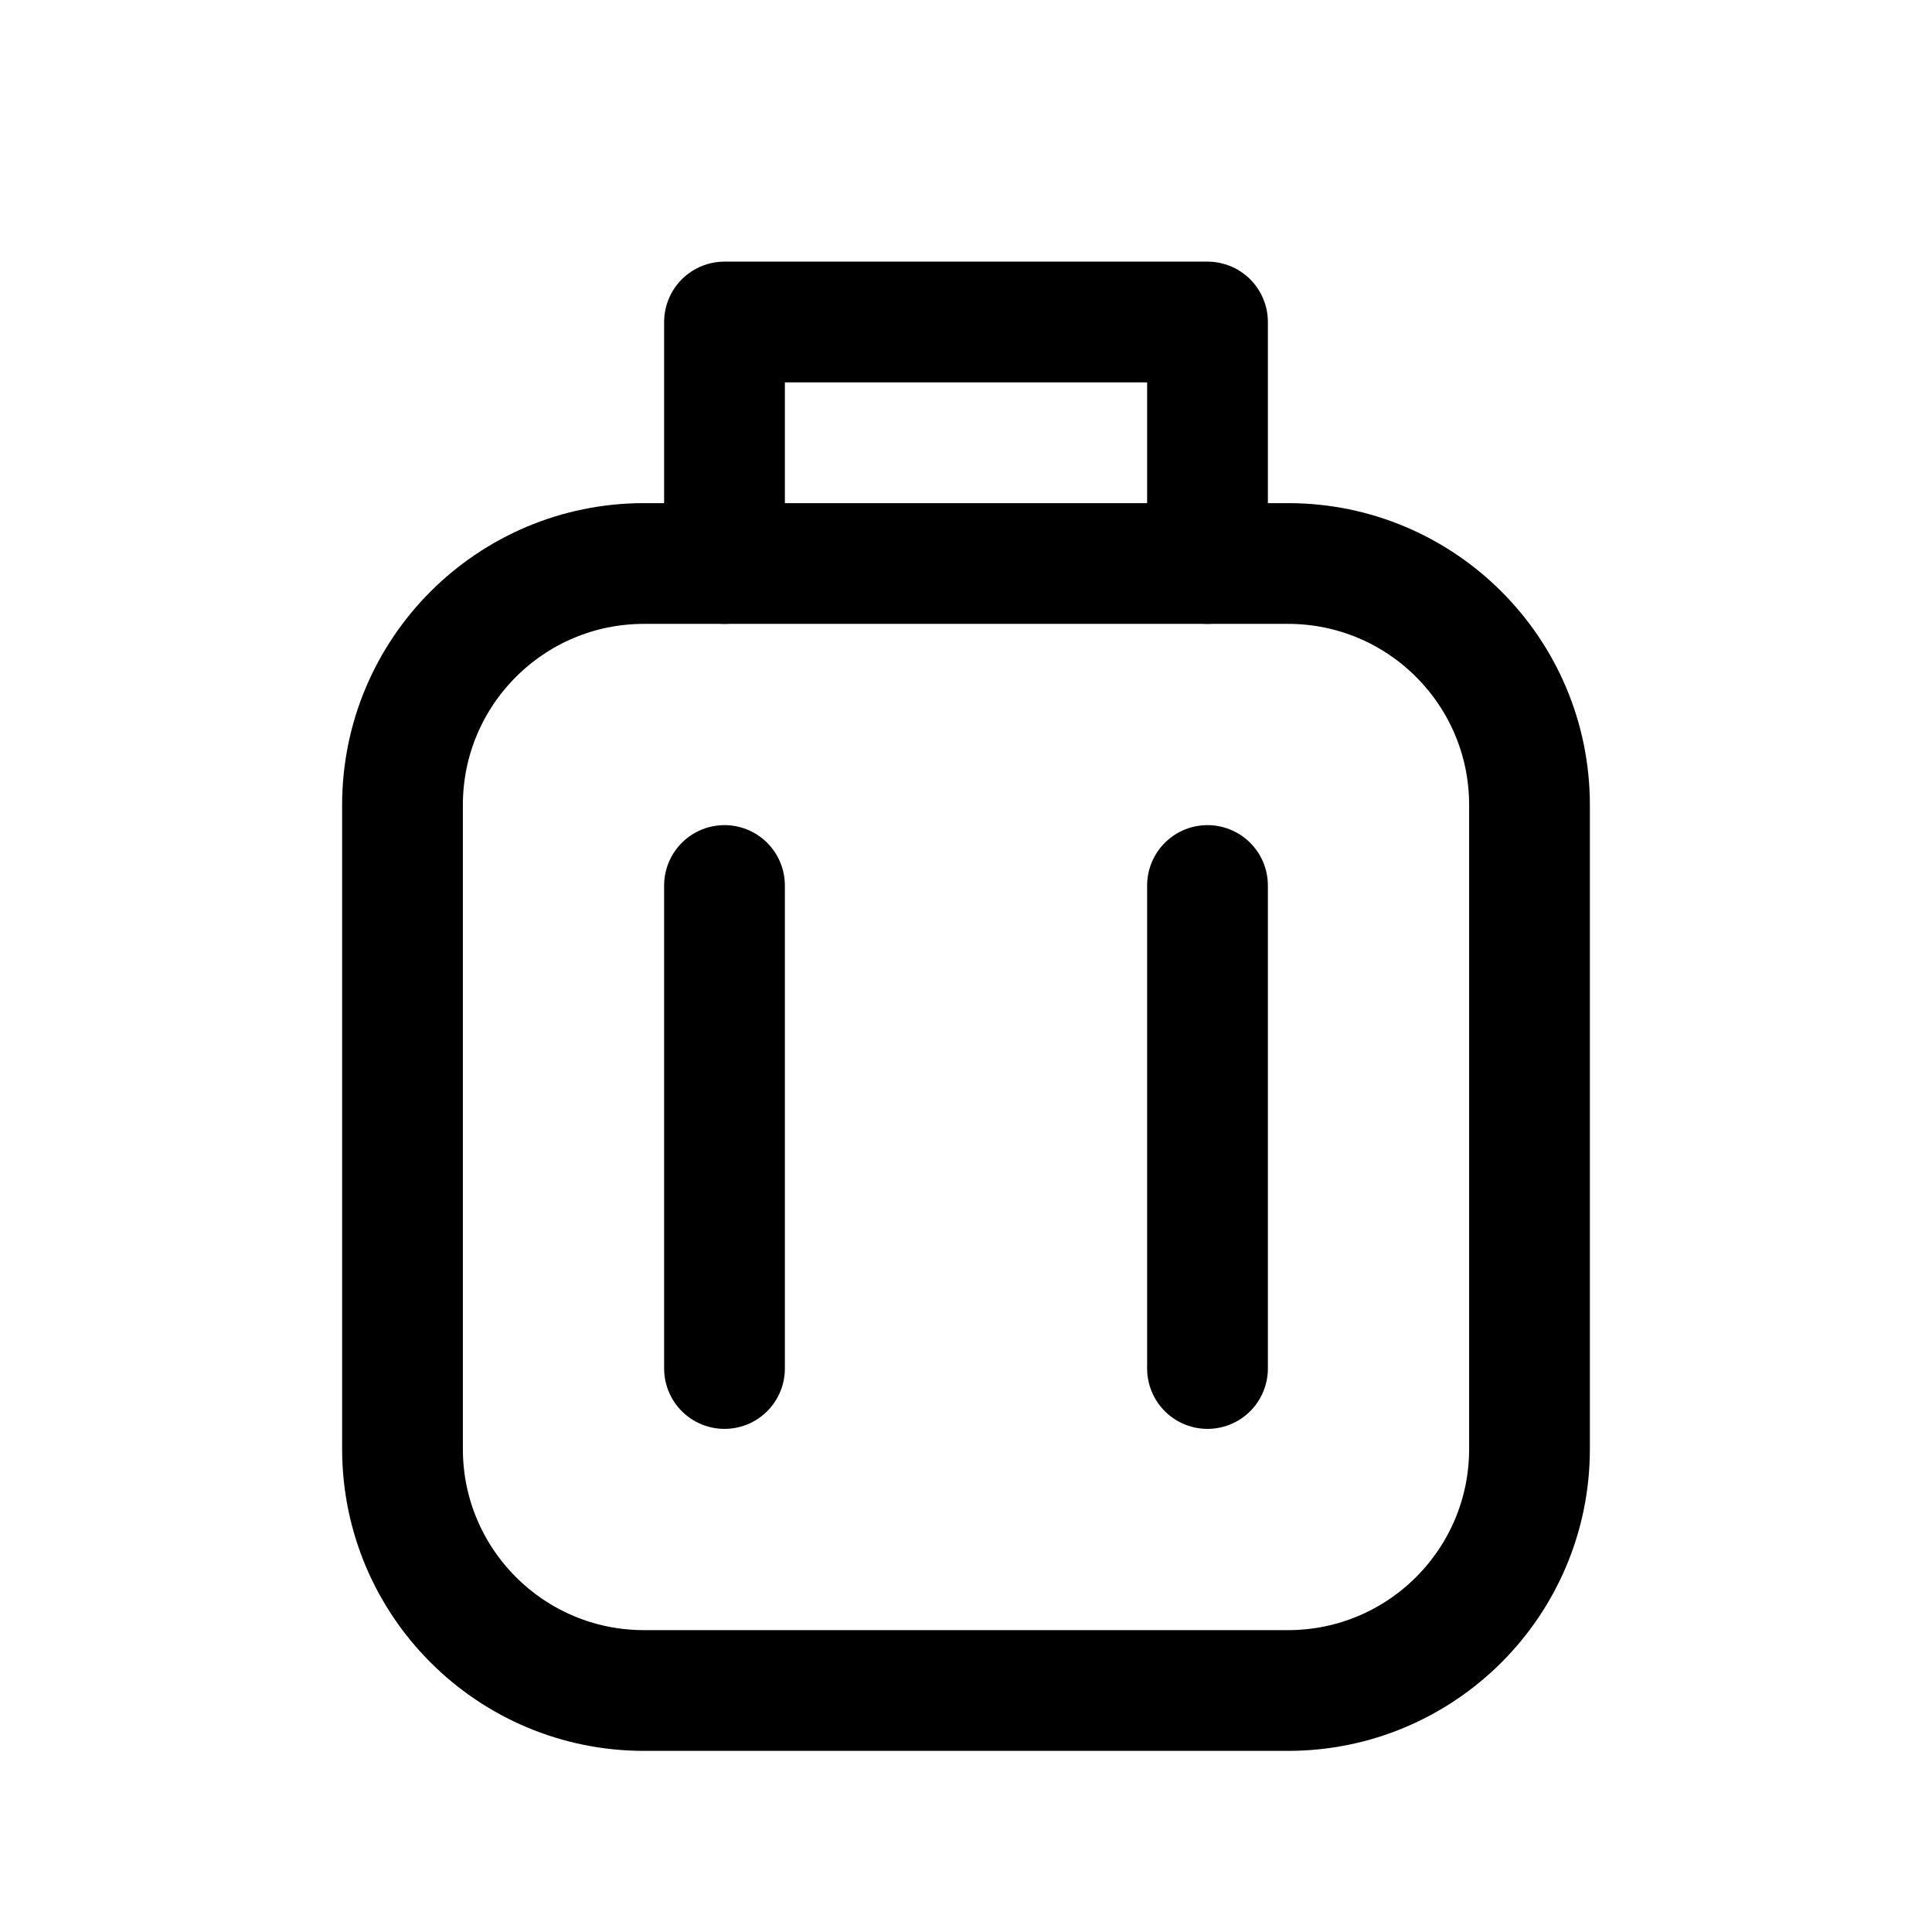
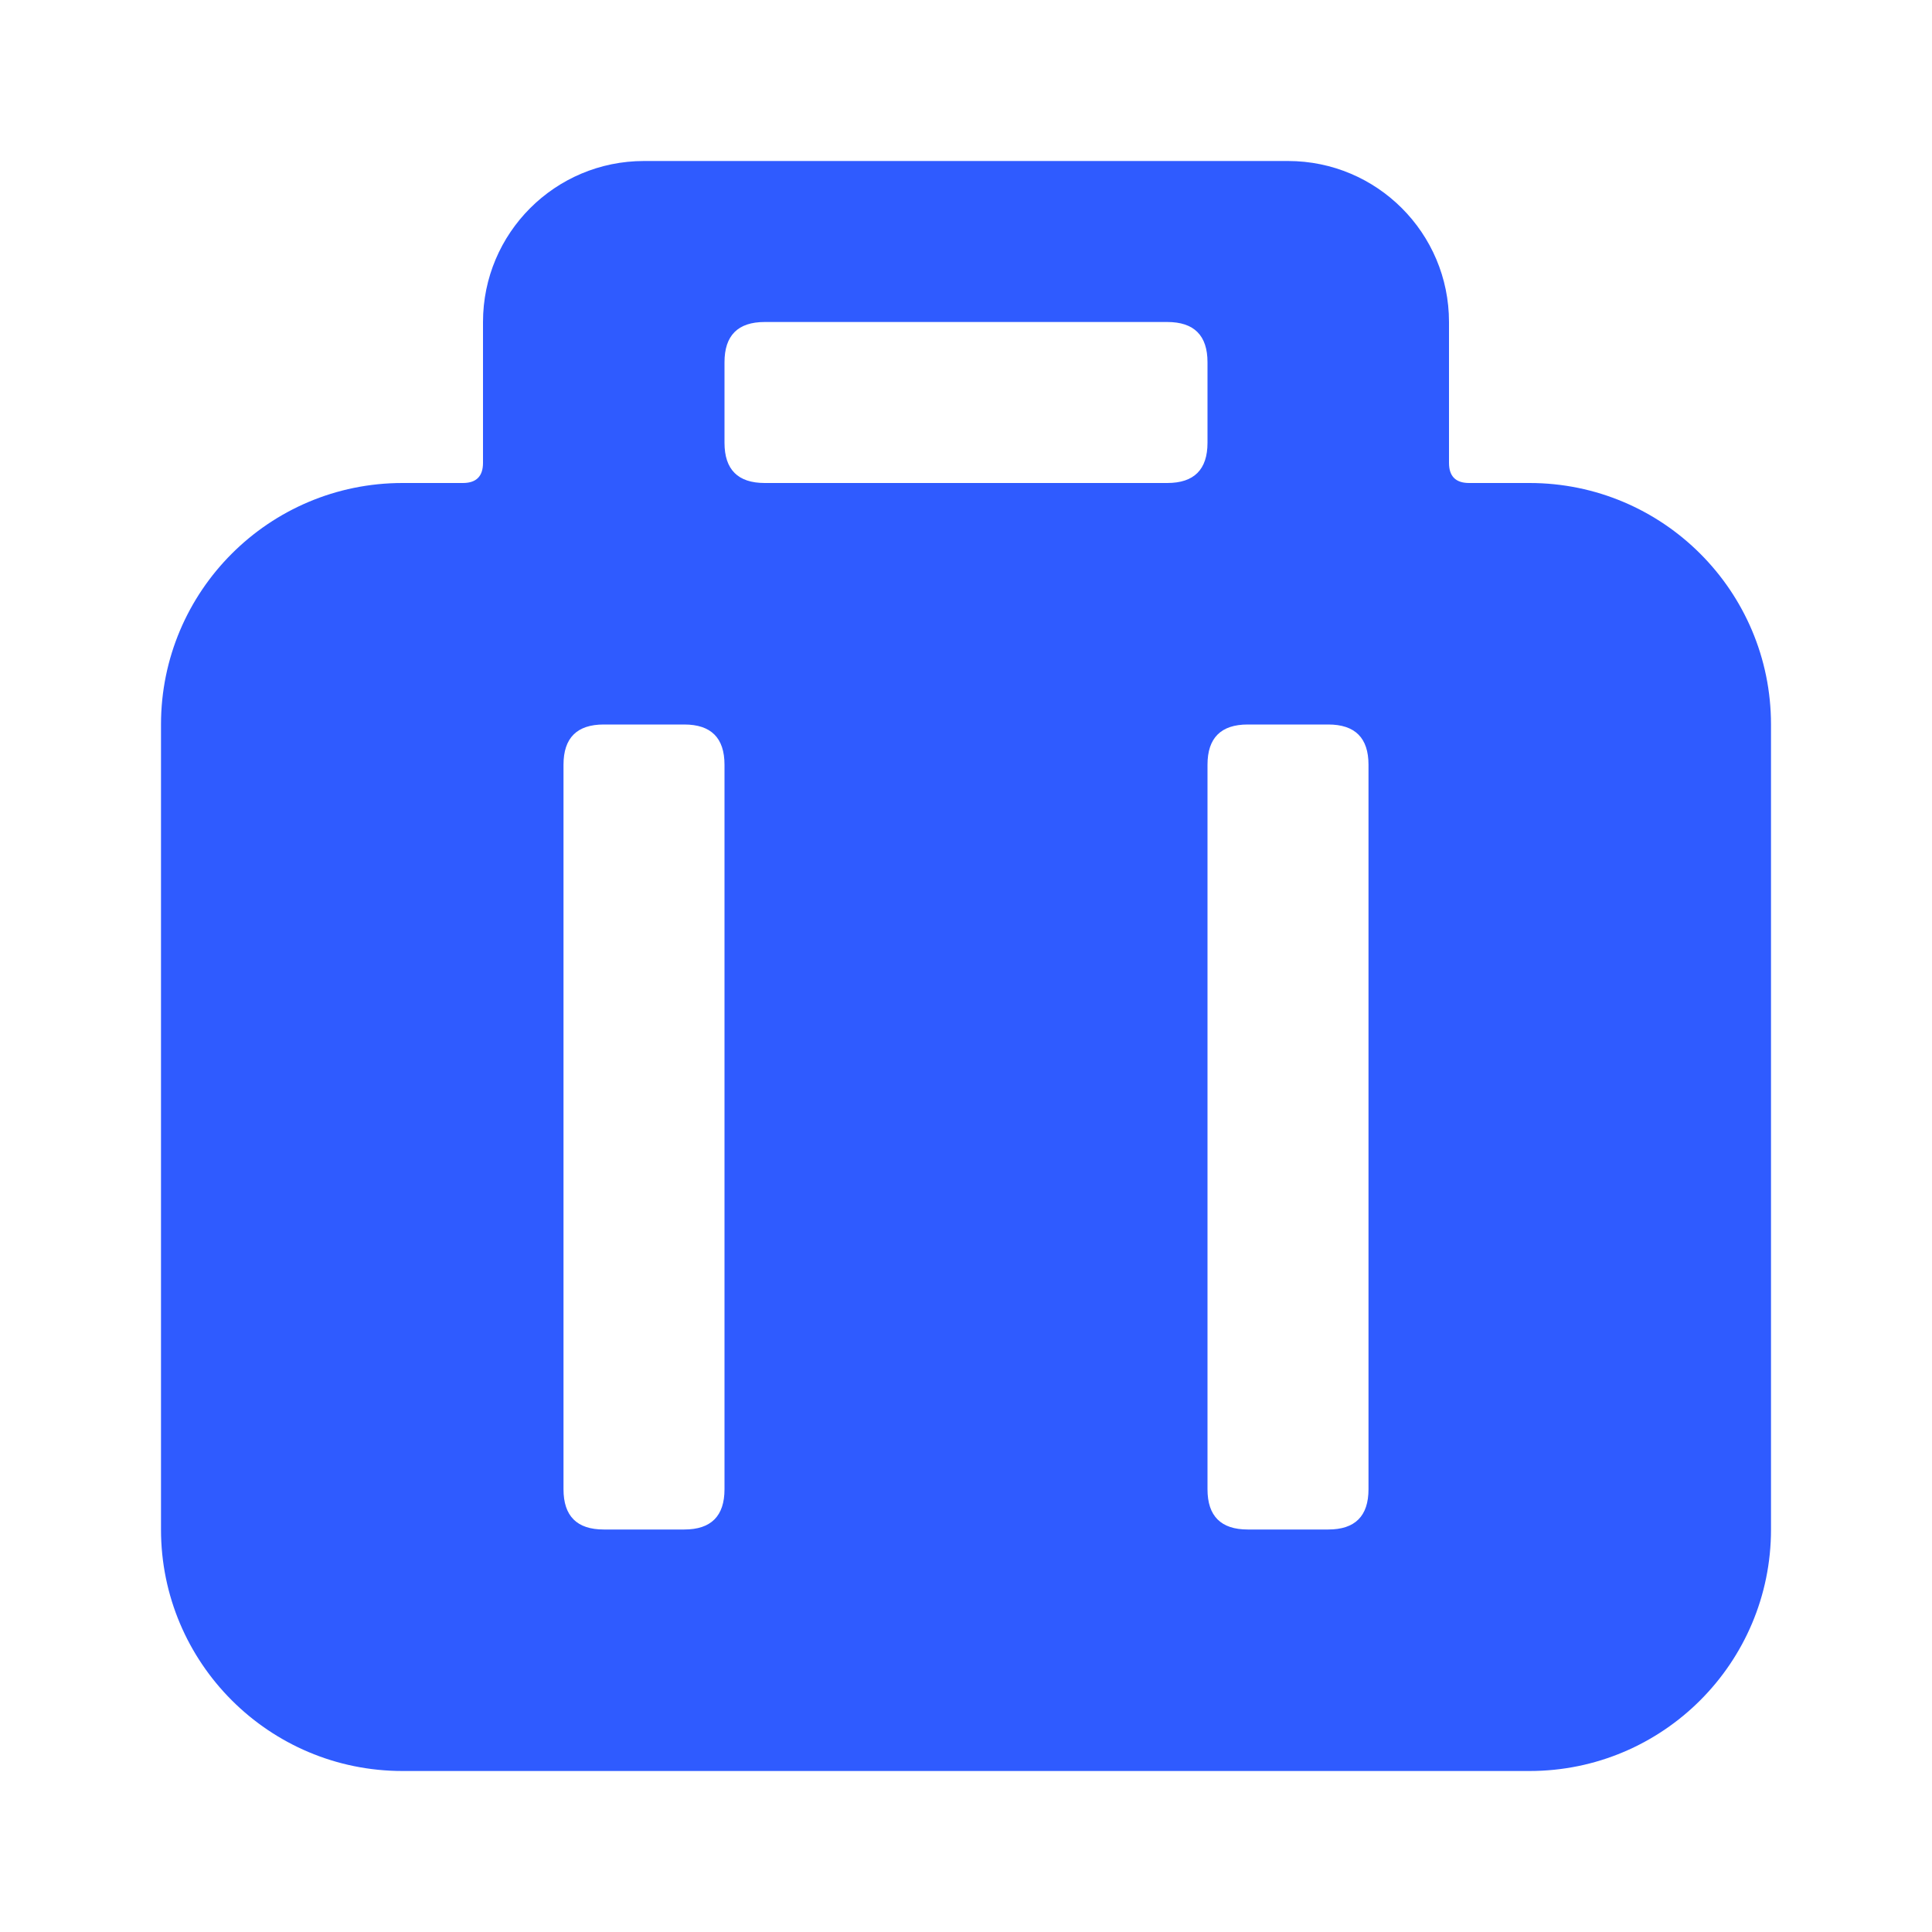
- <svg xmlns="http://www.w3.org/2000/svg" width="24" height="24" viewBox="0 0 24 24" fill="none" stroke="currentColor" stroke-width="1.5" stroke-linecap="round" stroke-linejoin="round">
-   <rect x="5" y="7" width="14" height="14" rx="3" />
-   <path d="M9 7V4h6v3M9 11v6m6-6v6" />
+ <svg xmlns="http://www.w3.org/2000/svg" viewBox="0 0 24 24" fill="currentColor" color="#2F5BFF" aria-hidden="true">
+   <g data-tone="primary">
+     <path d="M8 2 L16 2 A2 2 0 0 1 18 4 L18 5.75 Q18 6 18.25 6 L19 6 A3 3 0 0 1 22 9 L22 19 A3 3 0 0 1 19 22 L5 22 A3 3 0 0 1 2 19 L2 9 A3 3 0 0 1 5 6 L5.75 6 Q6 6 6 5.75 L6 4 A2 2 0 0 1 8 2 Z M9 4.5 L9 5.5 Q9 6 9.5 6 L14.5 6 Q15 6 15 5.5 L15 4.5 Q15 4 14.5 4 L9.5 4 Q9 4 9 4.5 Z M7 9.5 L7 18.5 Q7 19 7.5 19 L8.5 19 Q9 19 9 18.5 L9 9.5 Q9 9 8.5 9 L7.5 9 Q7 9 7 9.5 Z M15 9.5 L15 18.5 Q15 19 15.5 19 L16.5 19 Q17 19 17 18.5 L17 9.5 Q17 9 16.5 9 L15.5 9 Q15 9 15 9.5 Z" fill-rule="evenodd" />
+   </g>
</svg>
